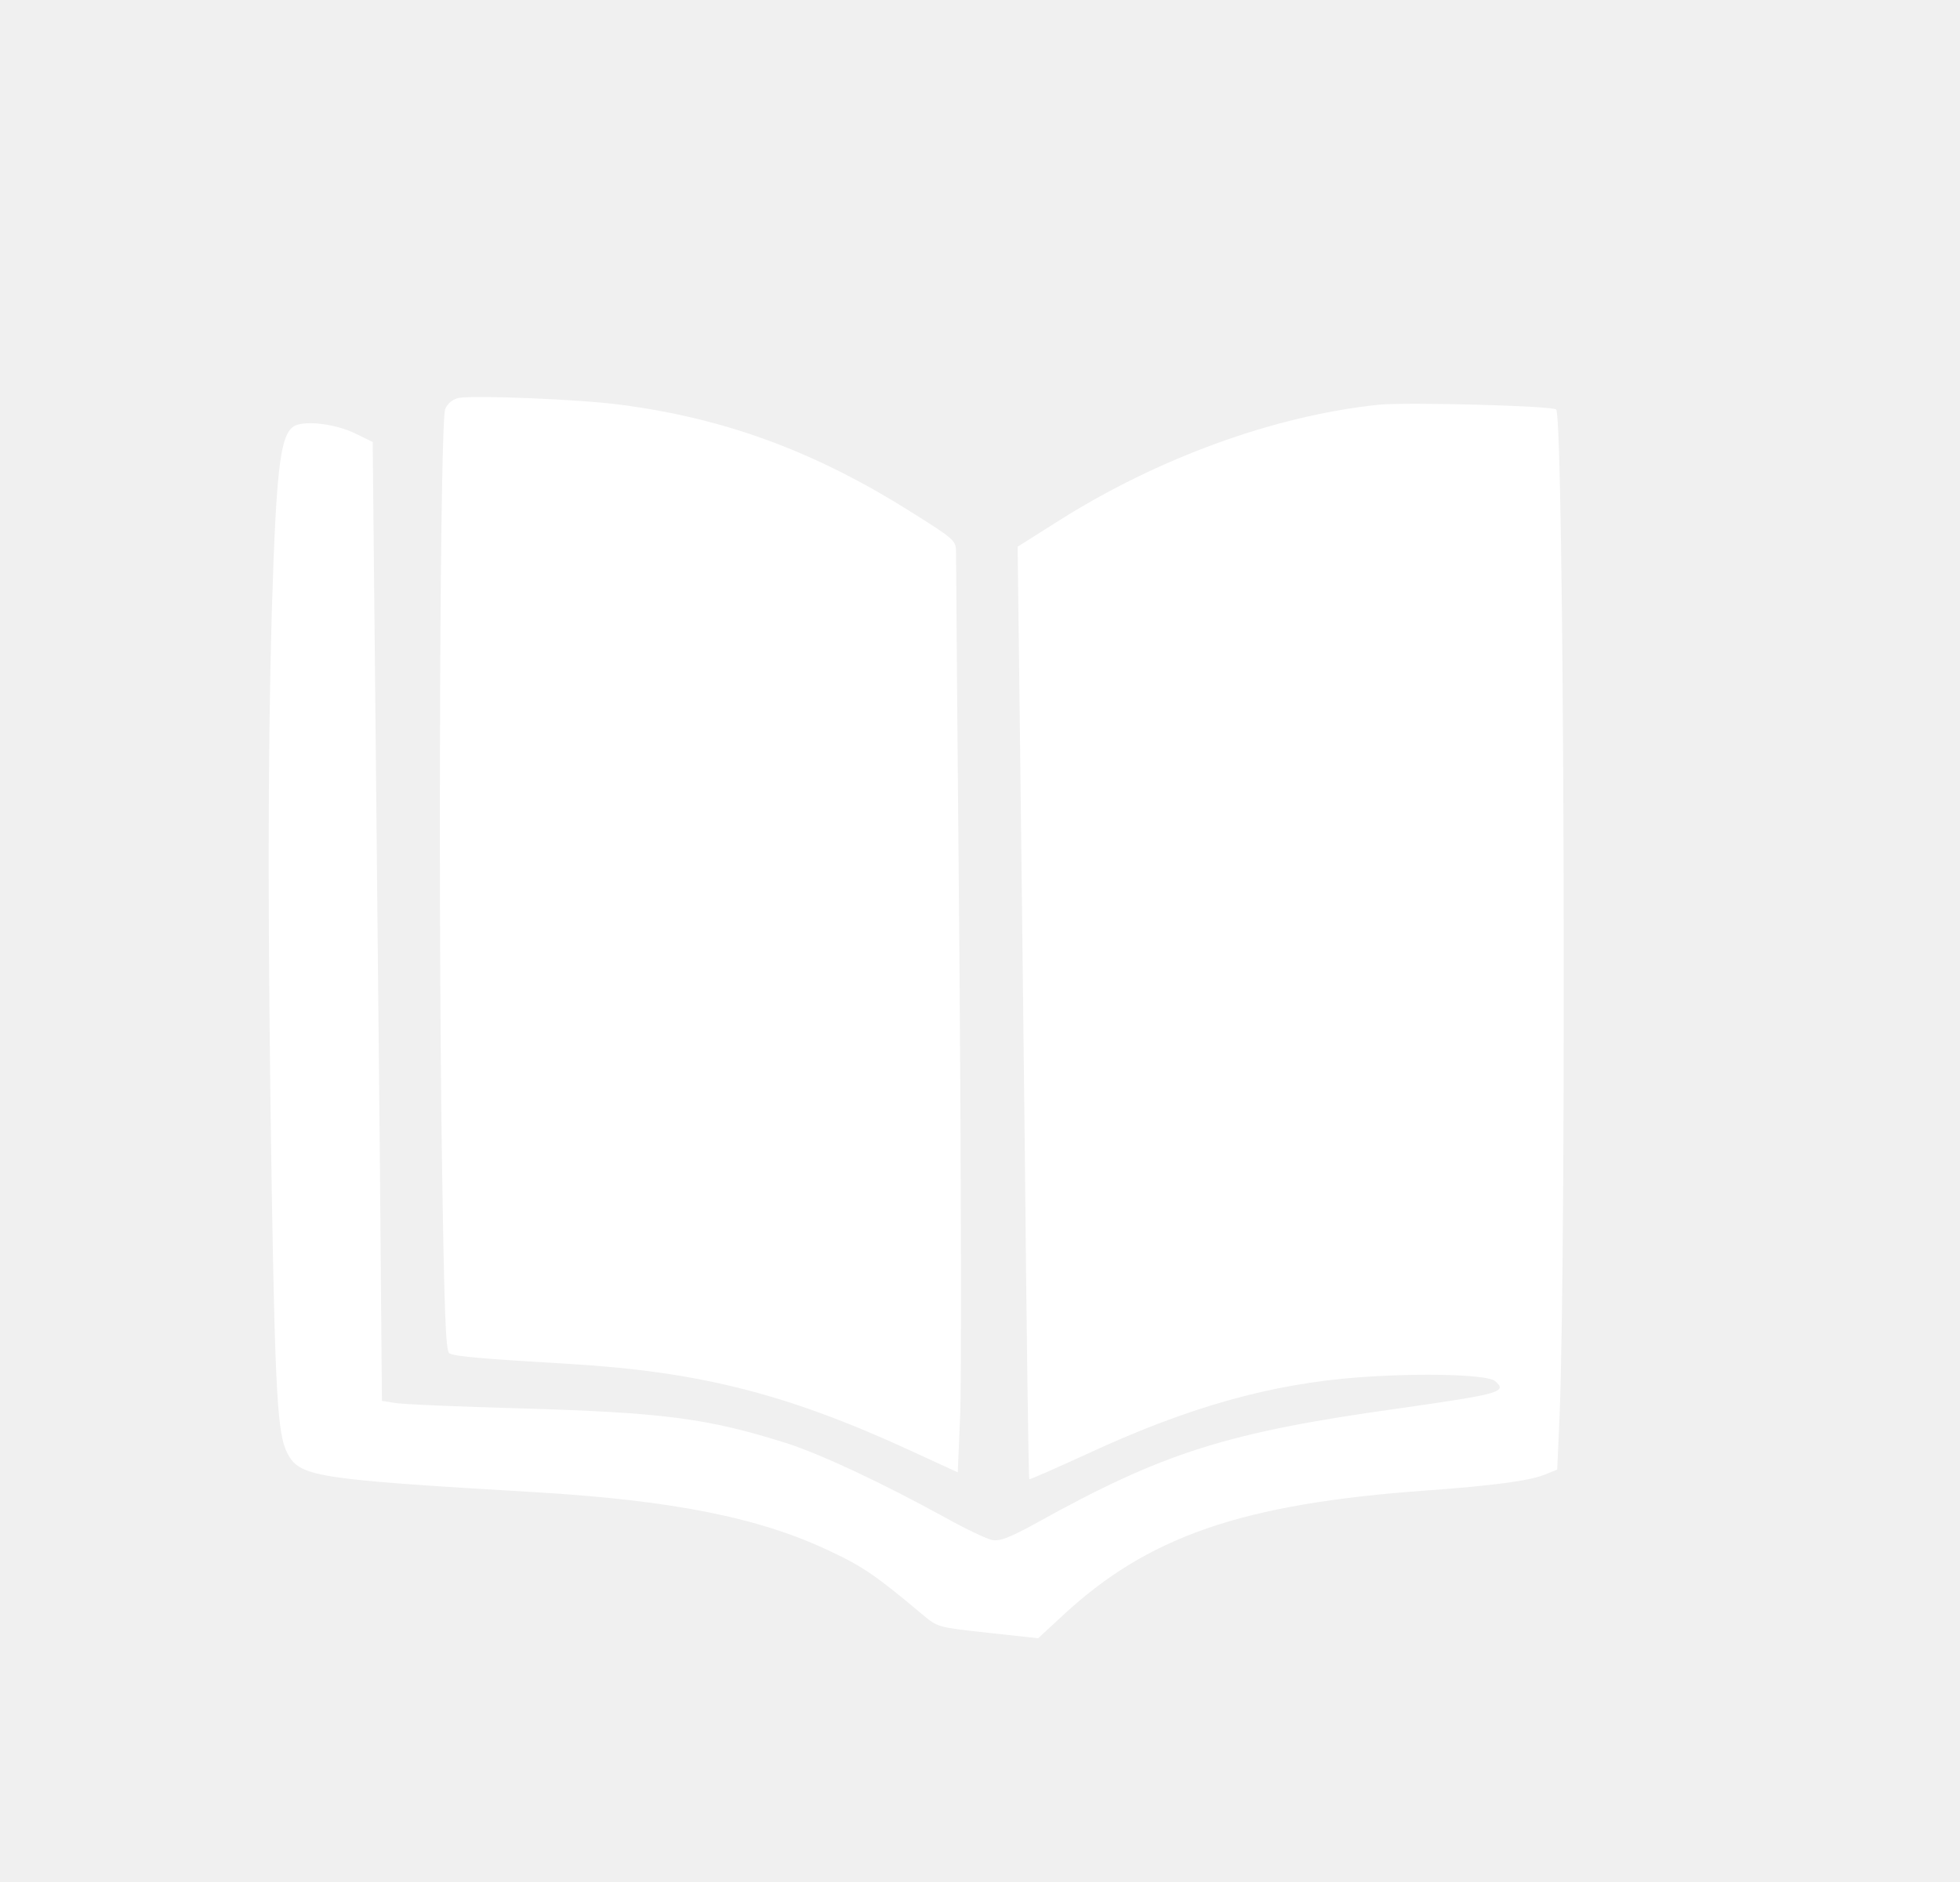
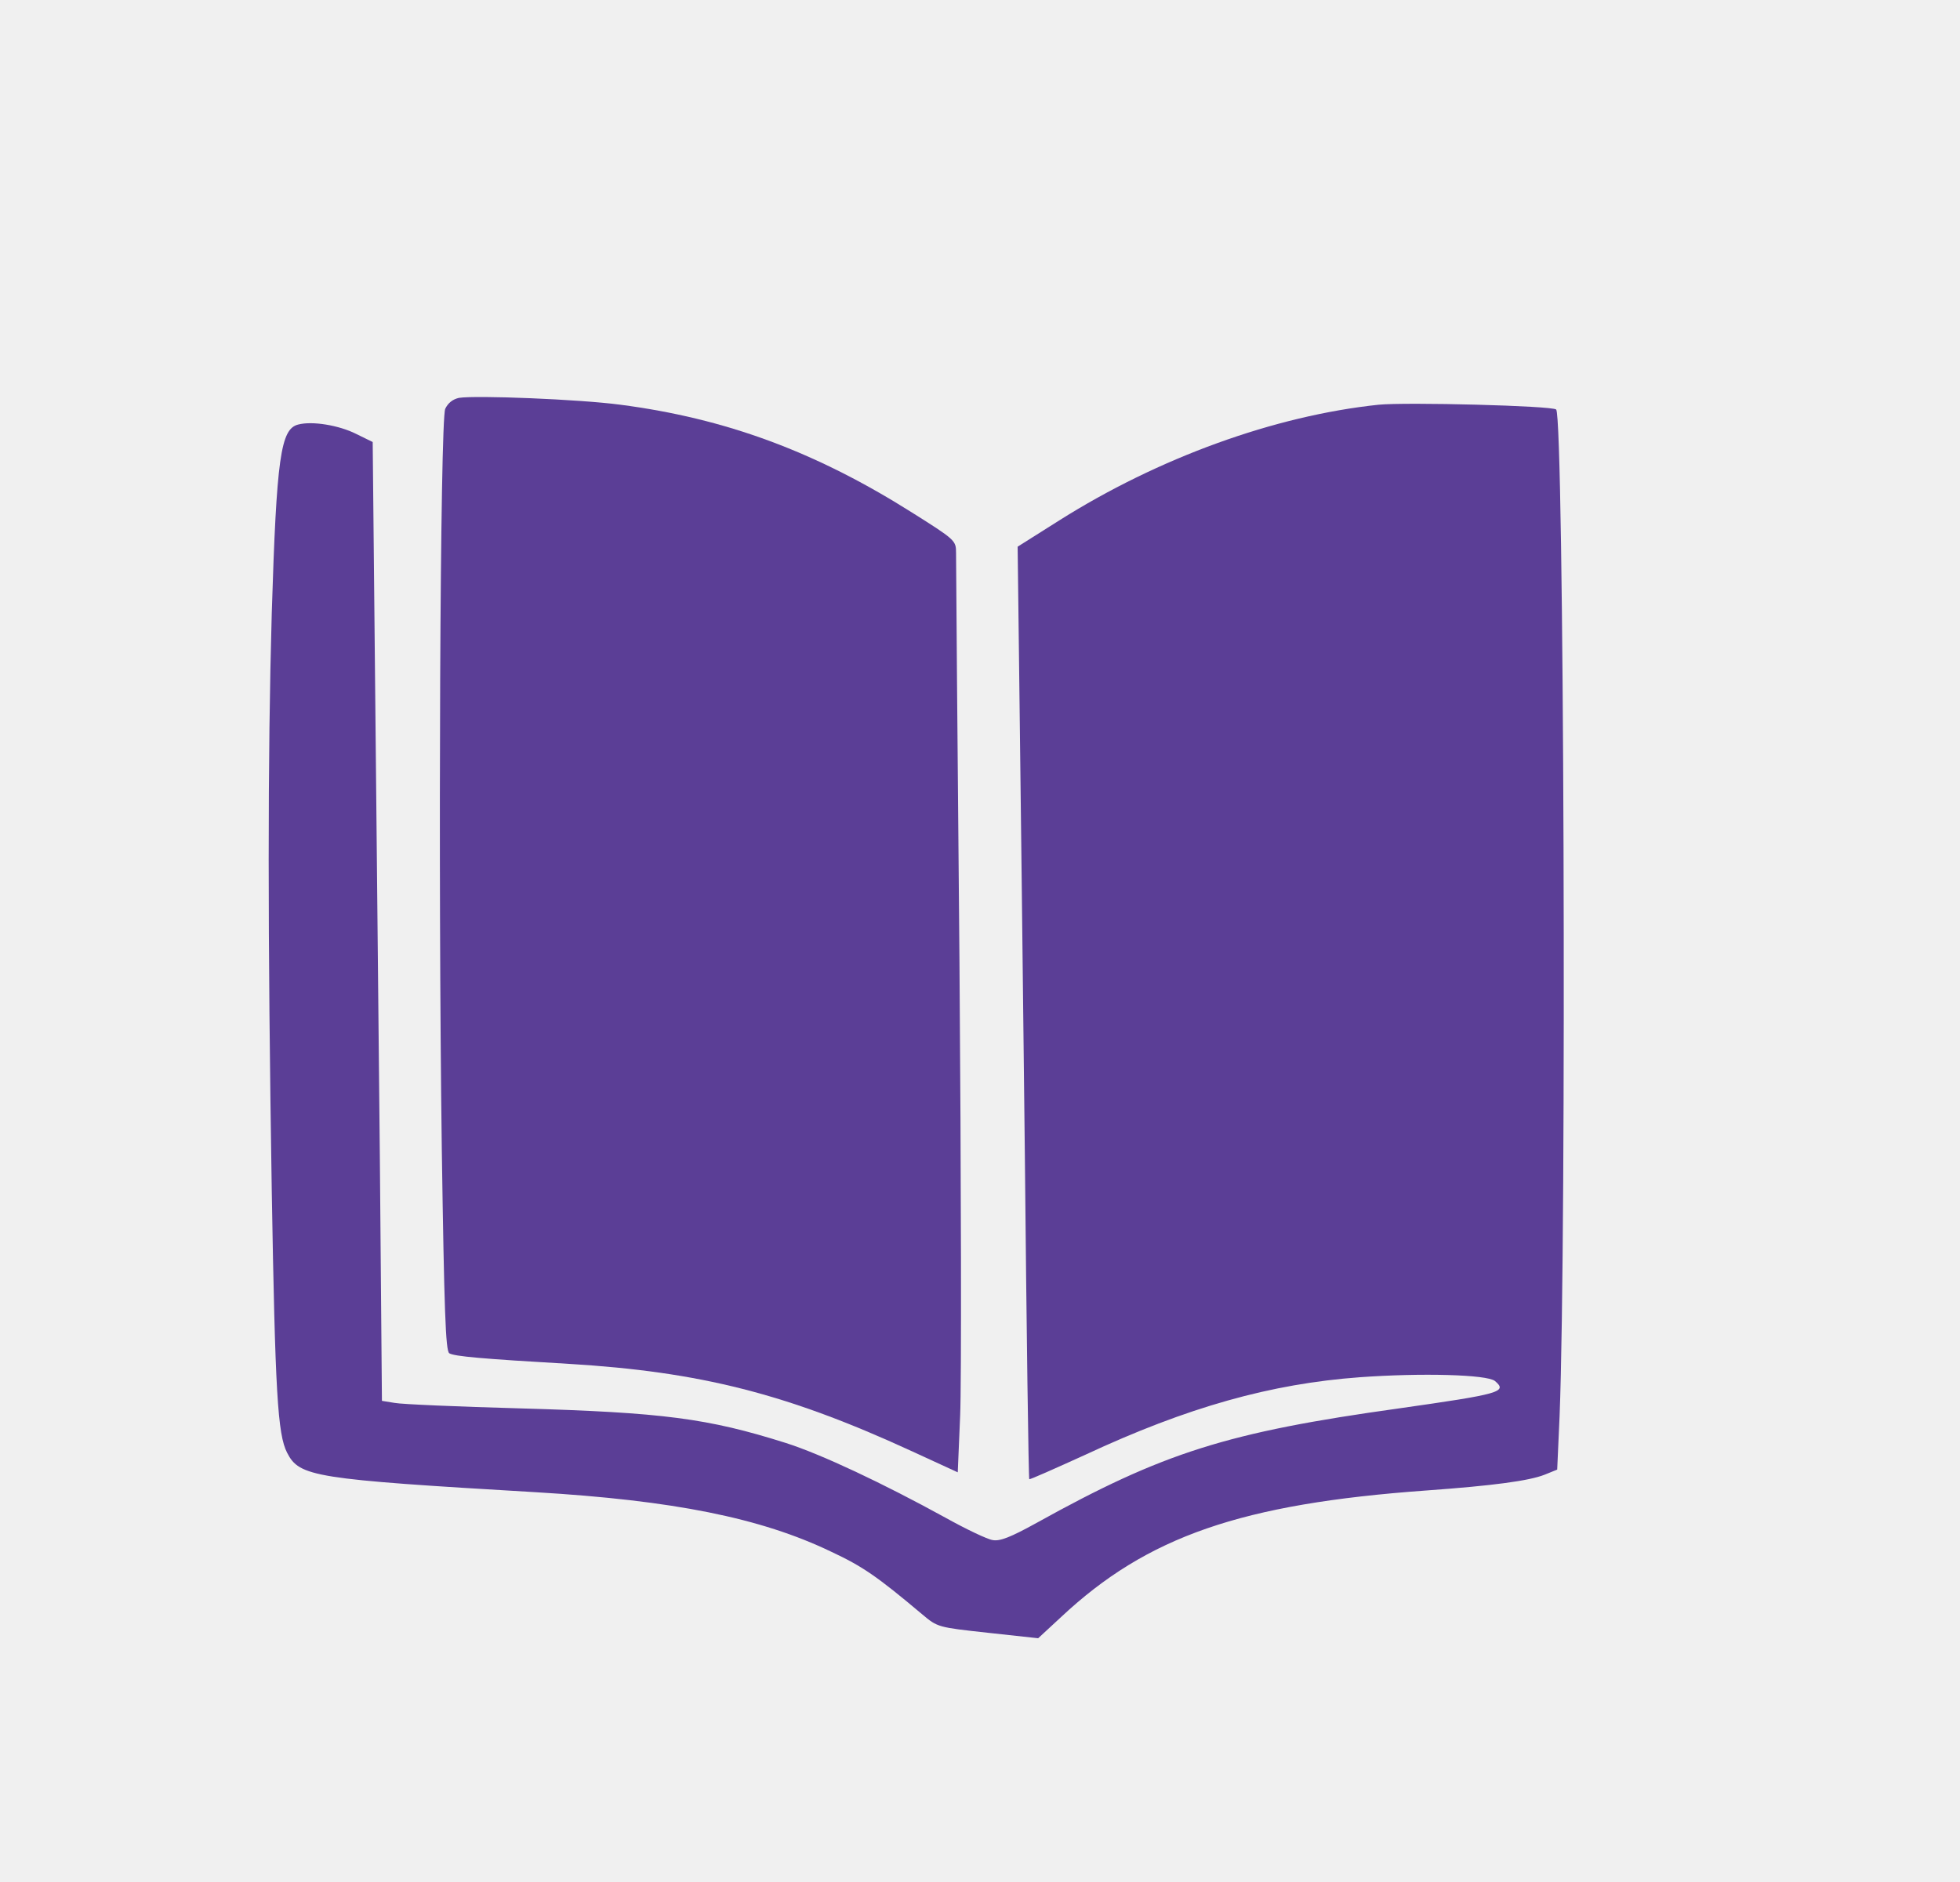
<svg xmlns="http://www.w3.org/2000/svg" version="1.0" width="401pt" height="385pt" viewBox="0 0 401 385" preserveAspectRatio="xMidYMid meet">
-   <g transform="translate(50,340) scale(0.07,-0.07)" fill="#ffffff" stroke="none">
+   <g transform="translate(50,340) scale(0.07,-0.07)" fill="#5B3E96" stroke="none">
    <path d="M627 3694 c-18 -4 -32 -15 -40 -32 -15 -35 -21 -1353 -10 -2165 7 -469 11 -590 22 -596 15 -9 94 -16 351 -31 381 -23 635 -87 998 -254 l137 -63 7 166 c4 91 3 688 -2 1326 -6 638 -10 1176 -10 1196 0 36 -2 38 -129 118 -282 178 -545 275 -852 315 -120 16 -423 28 -472 20z" />
    <path d="M3315 3674 c-304 -32 -643 -155 -933 -338 l-122 -77 5 -407 c3 -224 10 -837 16 -1362 5 -525 11 -956 13 -957 1 -2 75 31 163 71 300 140 544 208 803 227 180 13 372 8 395 -11 38 -32 15 -38 -280 -80 -503 -70 -689 -129 -1060 -335 -76 -42 -107 -54 -128 -50 -15 2 -78 32 -139 66 -182 100 -362 185 -466 218 -228 72 -358 89 -777 101 -181 5 -346 12 -366 16 l-37 6 -6 702 c-4 385 -10 1016 -14 1401 l-7 700 -49 24 c-50 25 -128 38 -169 27 -51 -13 -63 -96 -77 -551 -12 -422 -12 -938 0 -1690 10 -587 17 -711 45 -765 36 -70 78 -77 725 -115 404 -24 659 -75 865 -174 92 -43 134 -72 266 -183 45 -38 46 -38 192 -54 l147 -16 67 62 c252 236 527 331 1068 370 194 14 299 28 345 46 l37 15 7 157 c21 533 13 2919 -10 2942 -11 11 -438 22 -519 14z" />
  </g>
</svg>
